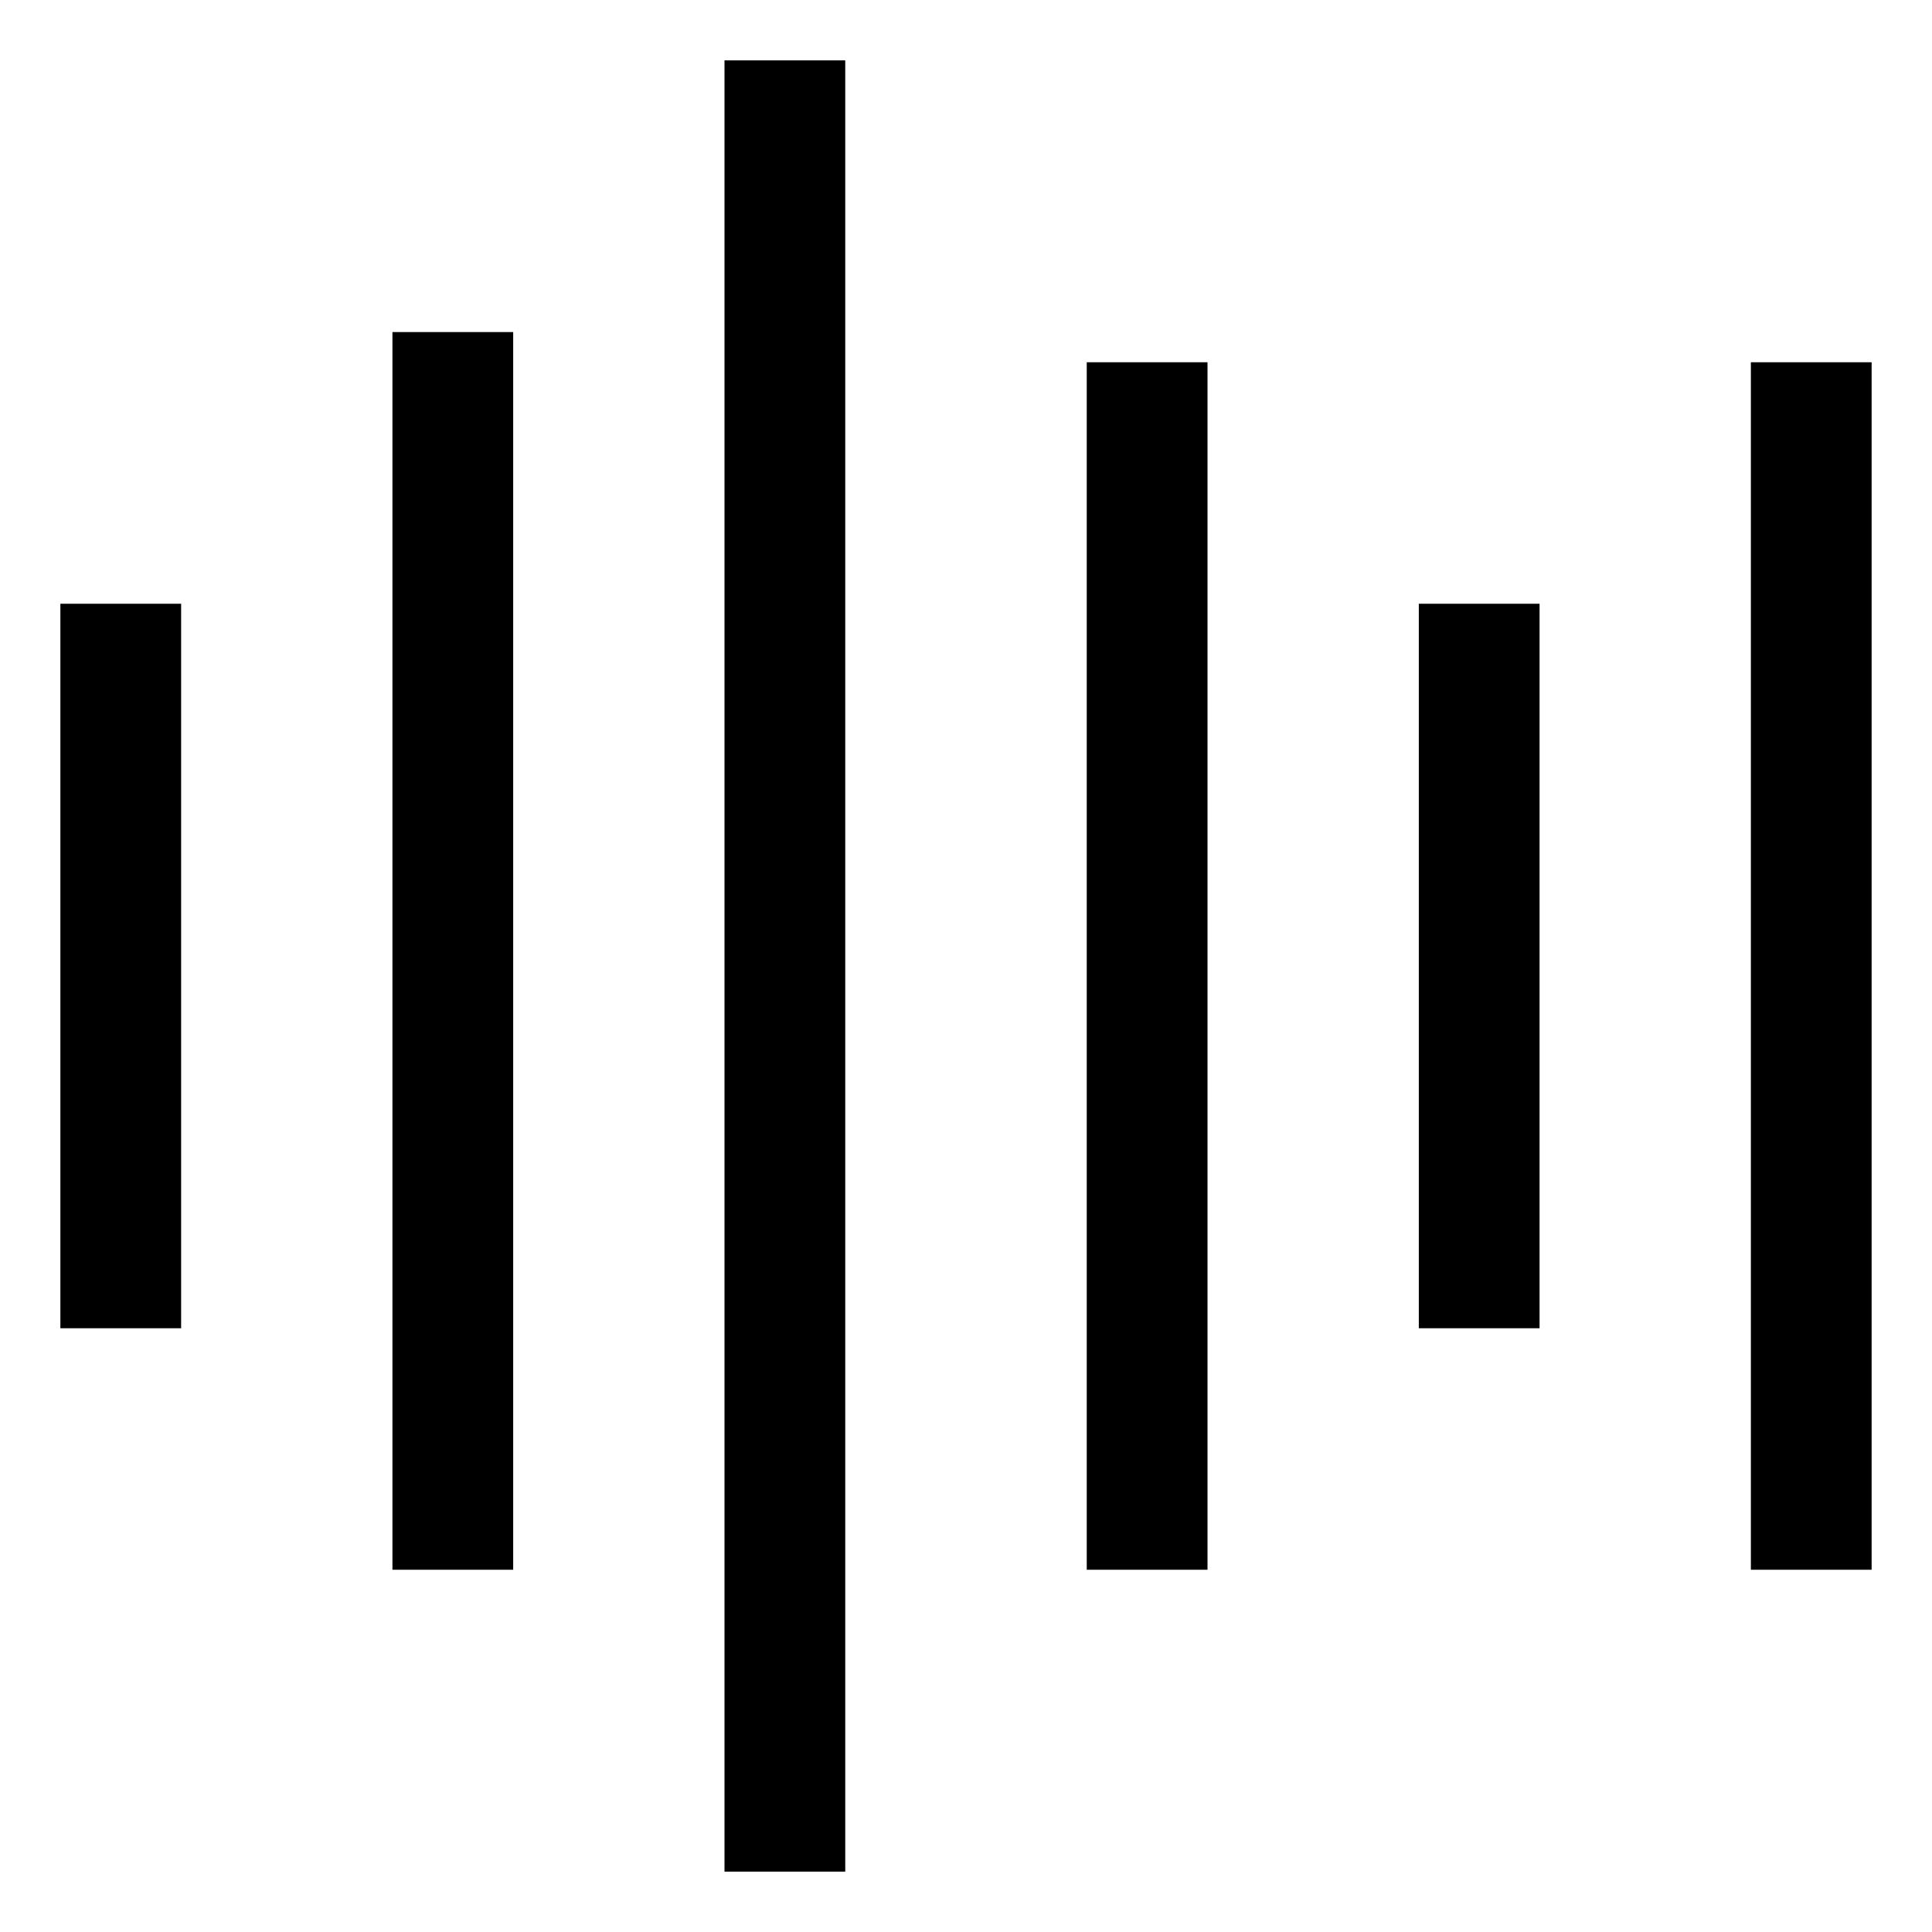
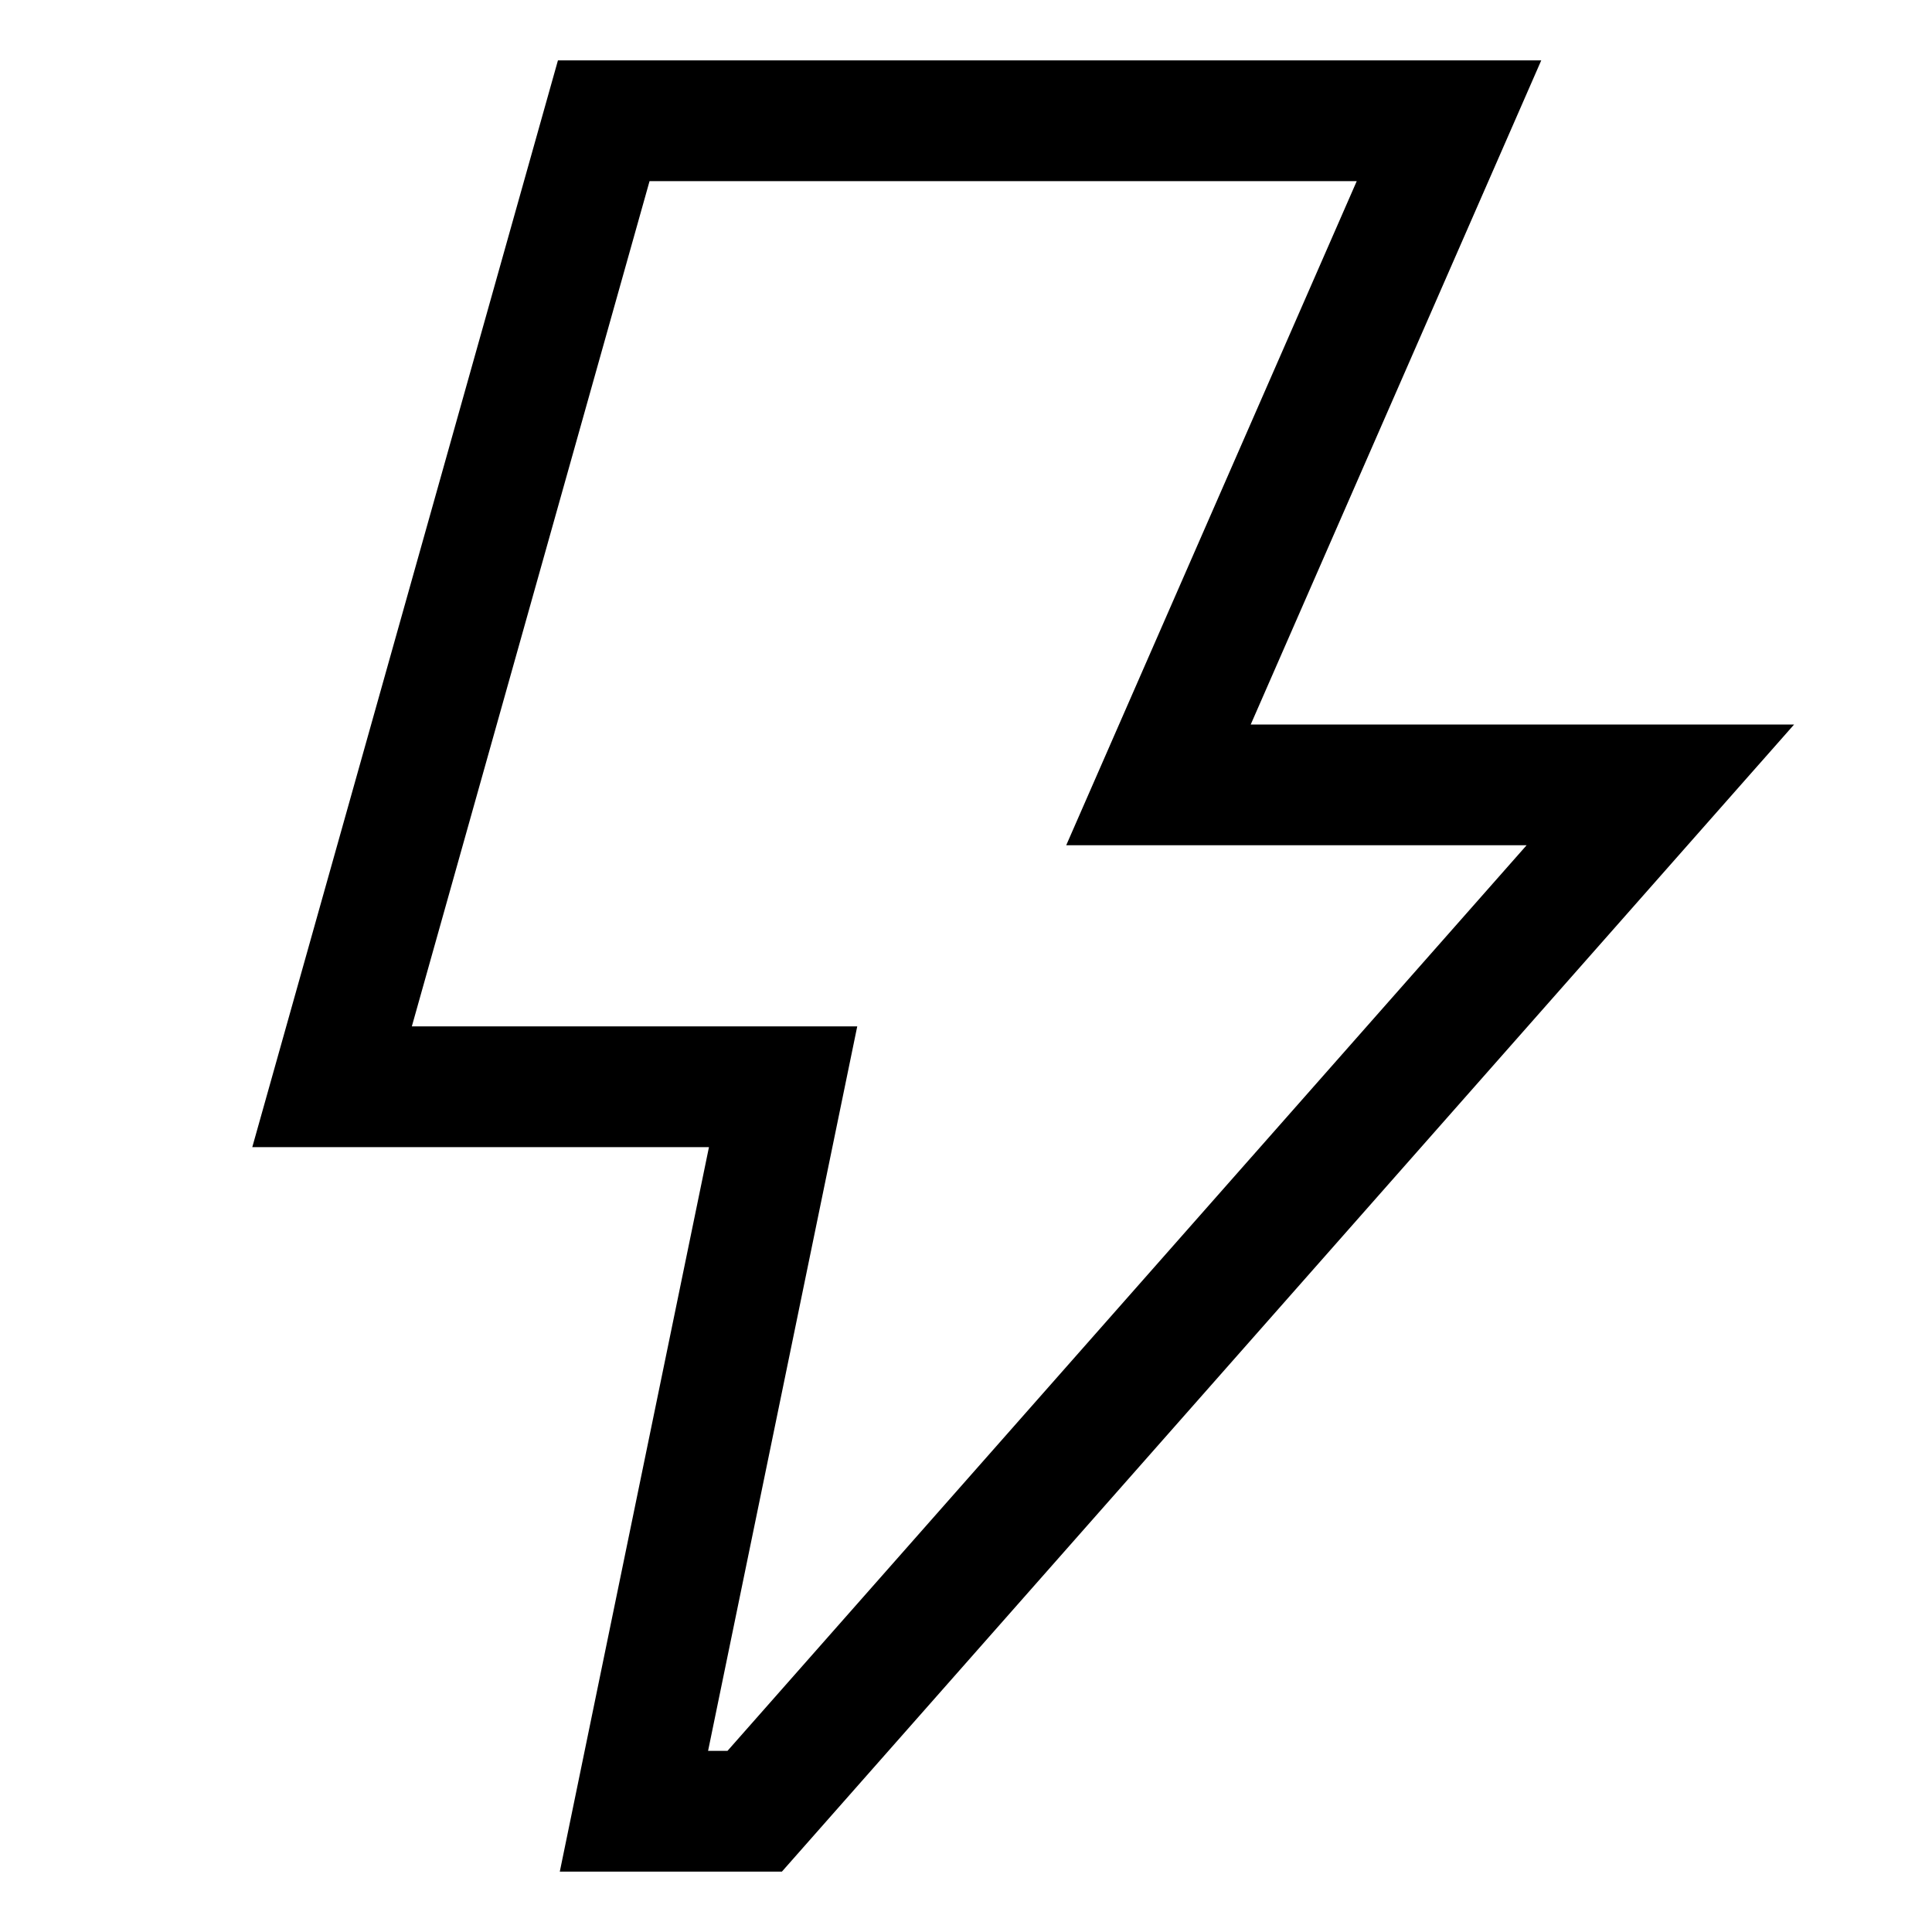
<svg xmlns="http://www.w3.org/2000/svg" version="1.1" width="24" height="24" viewBox="0 0 24 24">
-   <path d="M0.75 7.5h1.5v9h-1.5v-9z" />
-   <path d="M17.625 7.5h1.5v9h-1.5v-9z" />
-   <path d="M4.875 4.125h1.5v15.375h-1.5v-15.375z" />
-   <path d="M13.5 4.5h1.5v15h-1.5v-15z" />
-   <path d="M21.75 4.5h1.5v15h-1.5v-15z" />
-   <path d="M9 0.75h1.5v22.5h-1.5v-22.5z" />
+   <path d="M15.537 9l3.609-8.25h-12.215l-3.797 13.5h5.673l-1.853 9h2.759l12.574-14.25zM9.037 21.75h-0.241l1.853-9h-5.533l2.953-10.5h8.785l-3.609 8.25h5.719z" />
</svg>
